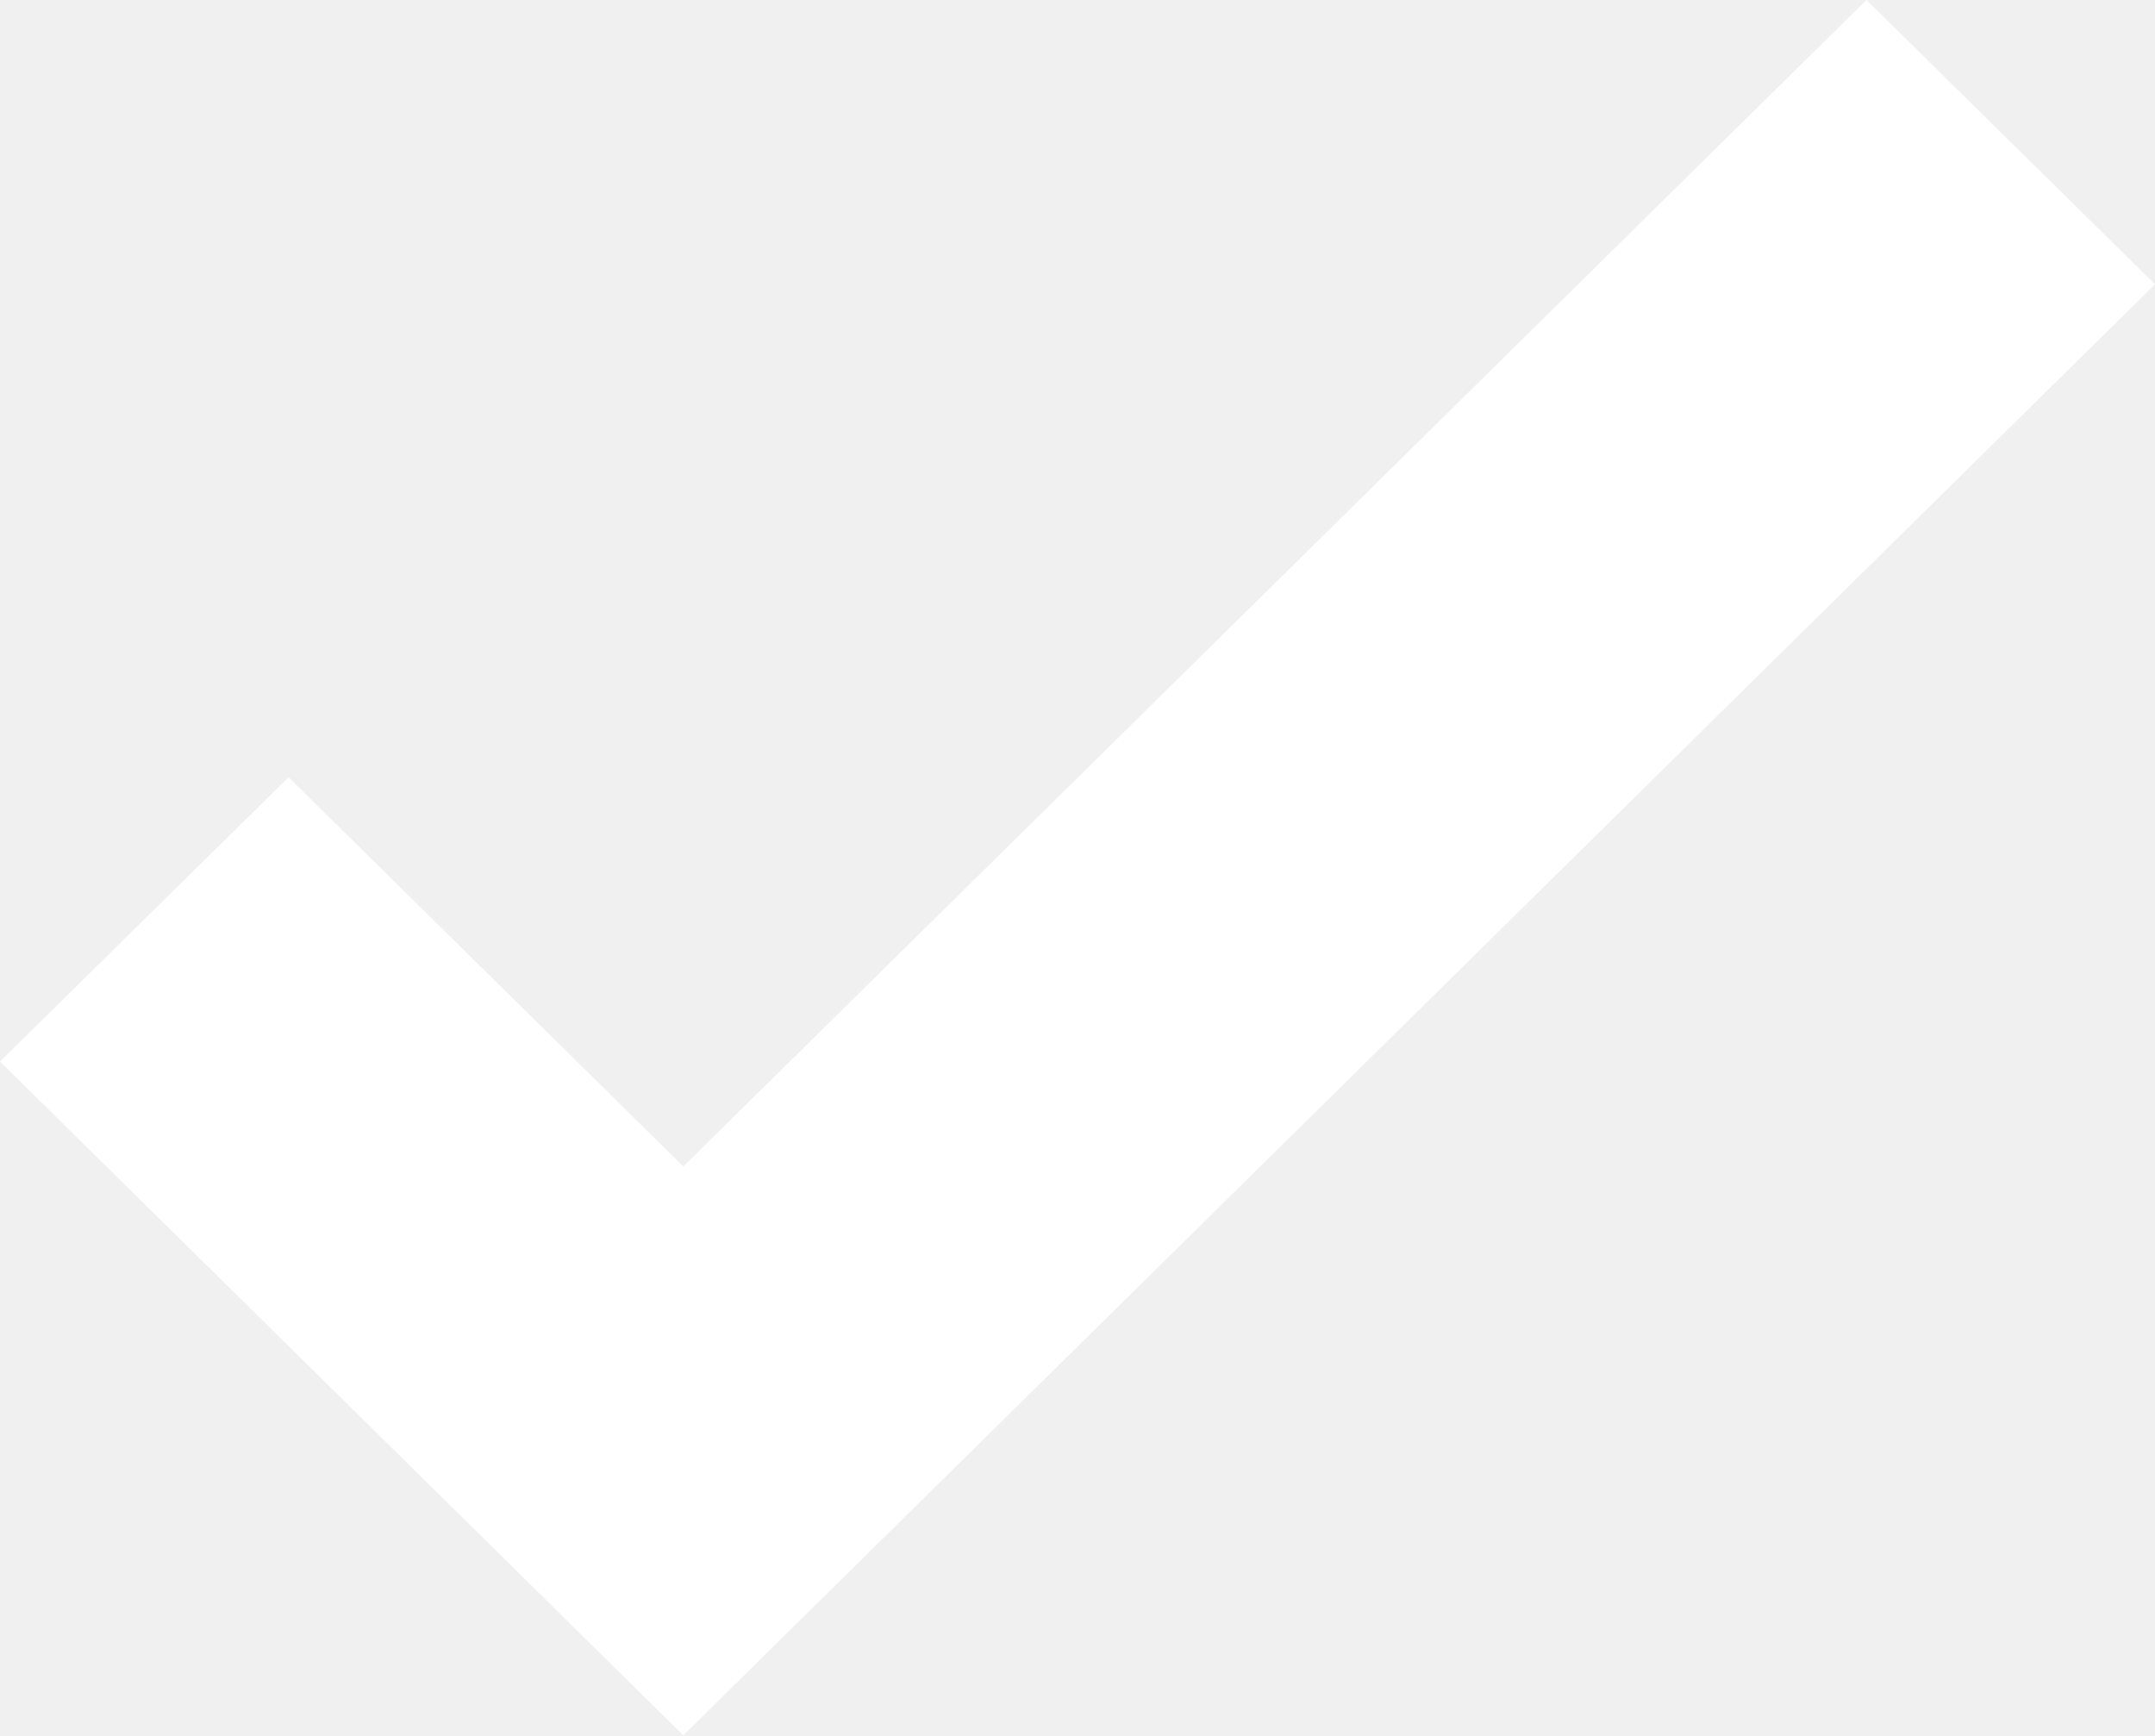
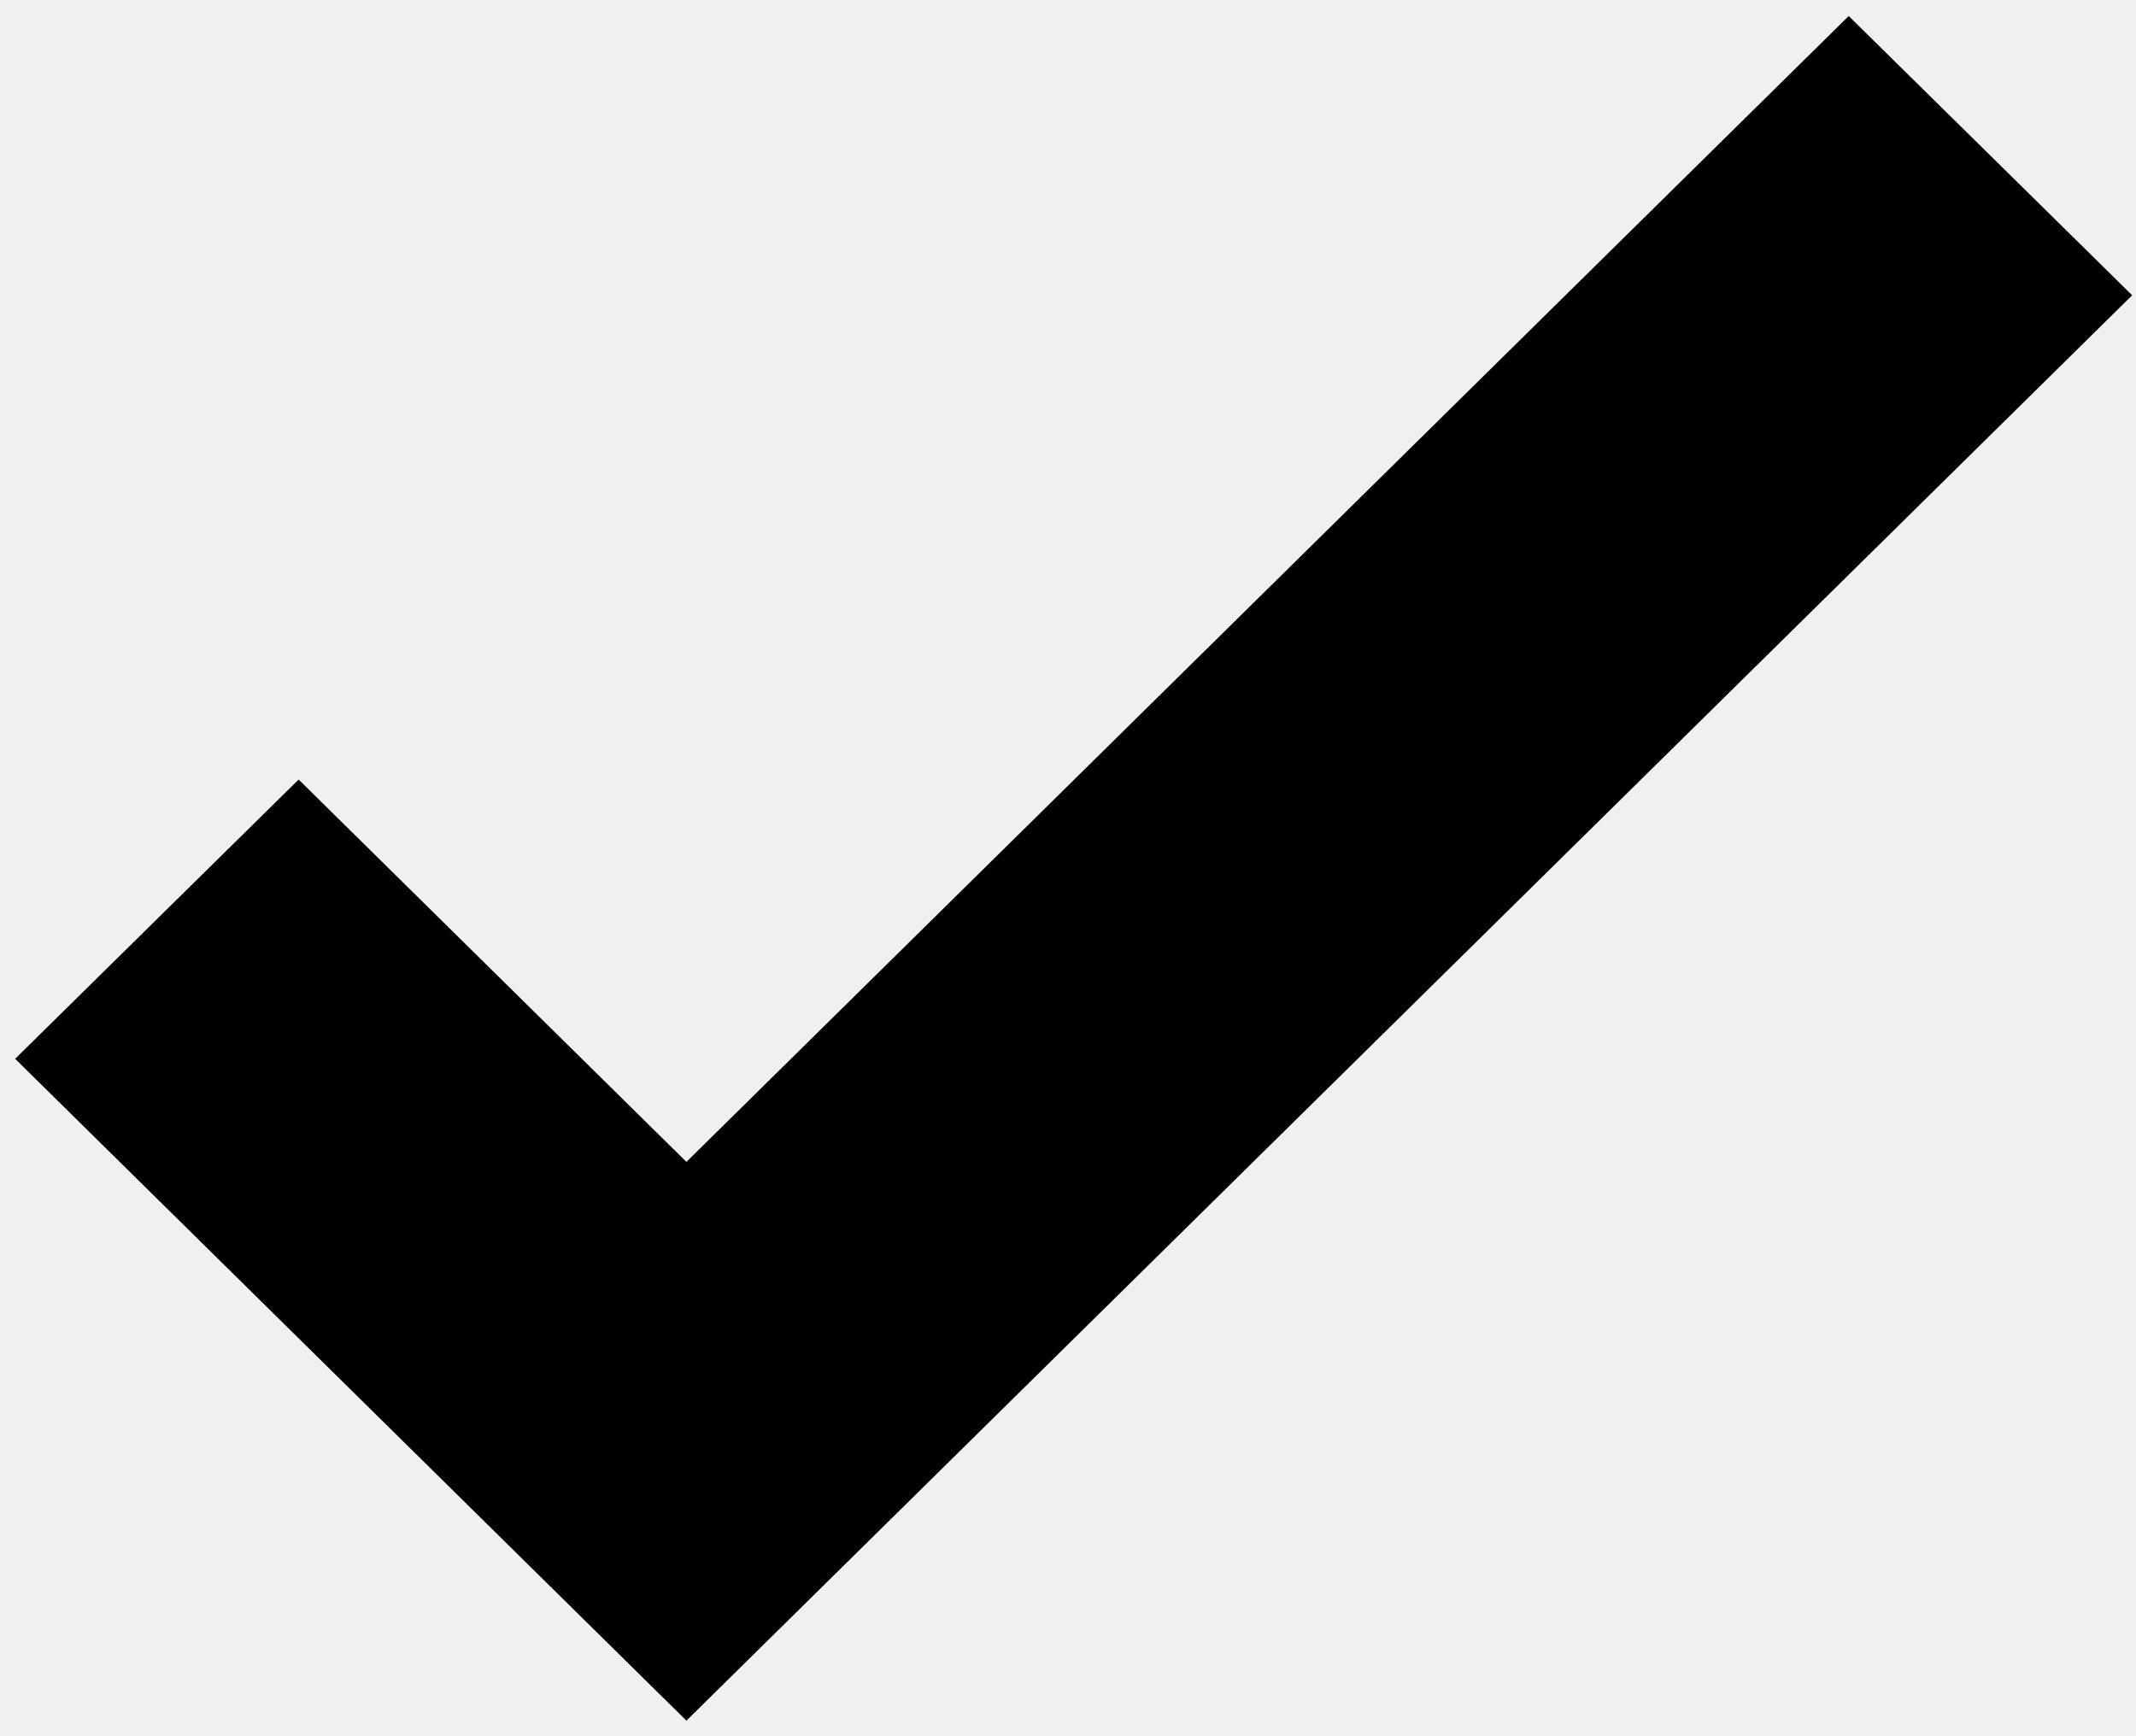
- <svg xmlns="http://www.w3.org/2000/svg" viewBox="2177.454 245.48 63.431 51.079">
-   <defs>
-     <style>
-       .cls-1 {
-         fill: #fff;
-       }
-     </style>
-   </defs>
-   <g id="group" transform="translate(2177.454 245.48)">
-     <g id="group-2" data-name="group" transform="translate(0 0)">
-       <path id="path" class="cls-1" d="M20.625,0-14.2,34.336-25.819,22.879l-8.494,8.368L-14.2,51.079,29.118,8.368Z" transform="translate(34.313)" />
+ <svg xmlns="http://www.w3.org/2000/svg" width="64px" height="52px" viewBox="0 0 64 52" version="1.1">
+   <defs />
+   <g id="Page-1" stroke="none" stroke-width="1" fill="none" fill-rule="evenodd">
+     <g id="ic_check" fill="#000000">
+       <g id="group" transform="translate(0.454, 0.48)">
+         <g id="group-2">
+           <polygon id="path" points="54.938 0 20.113 34.336 8.494 22.879 0 31.247 20.113 51.079 63.431 8.368" />
+         </g>
+       </g>
    </g>
  </g>
</svg>
